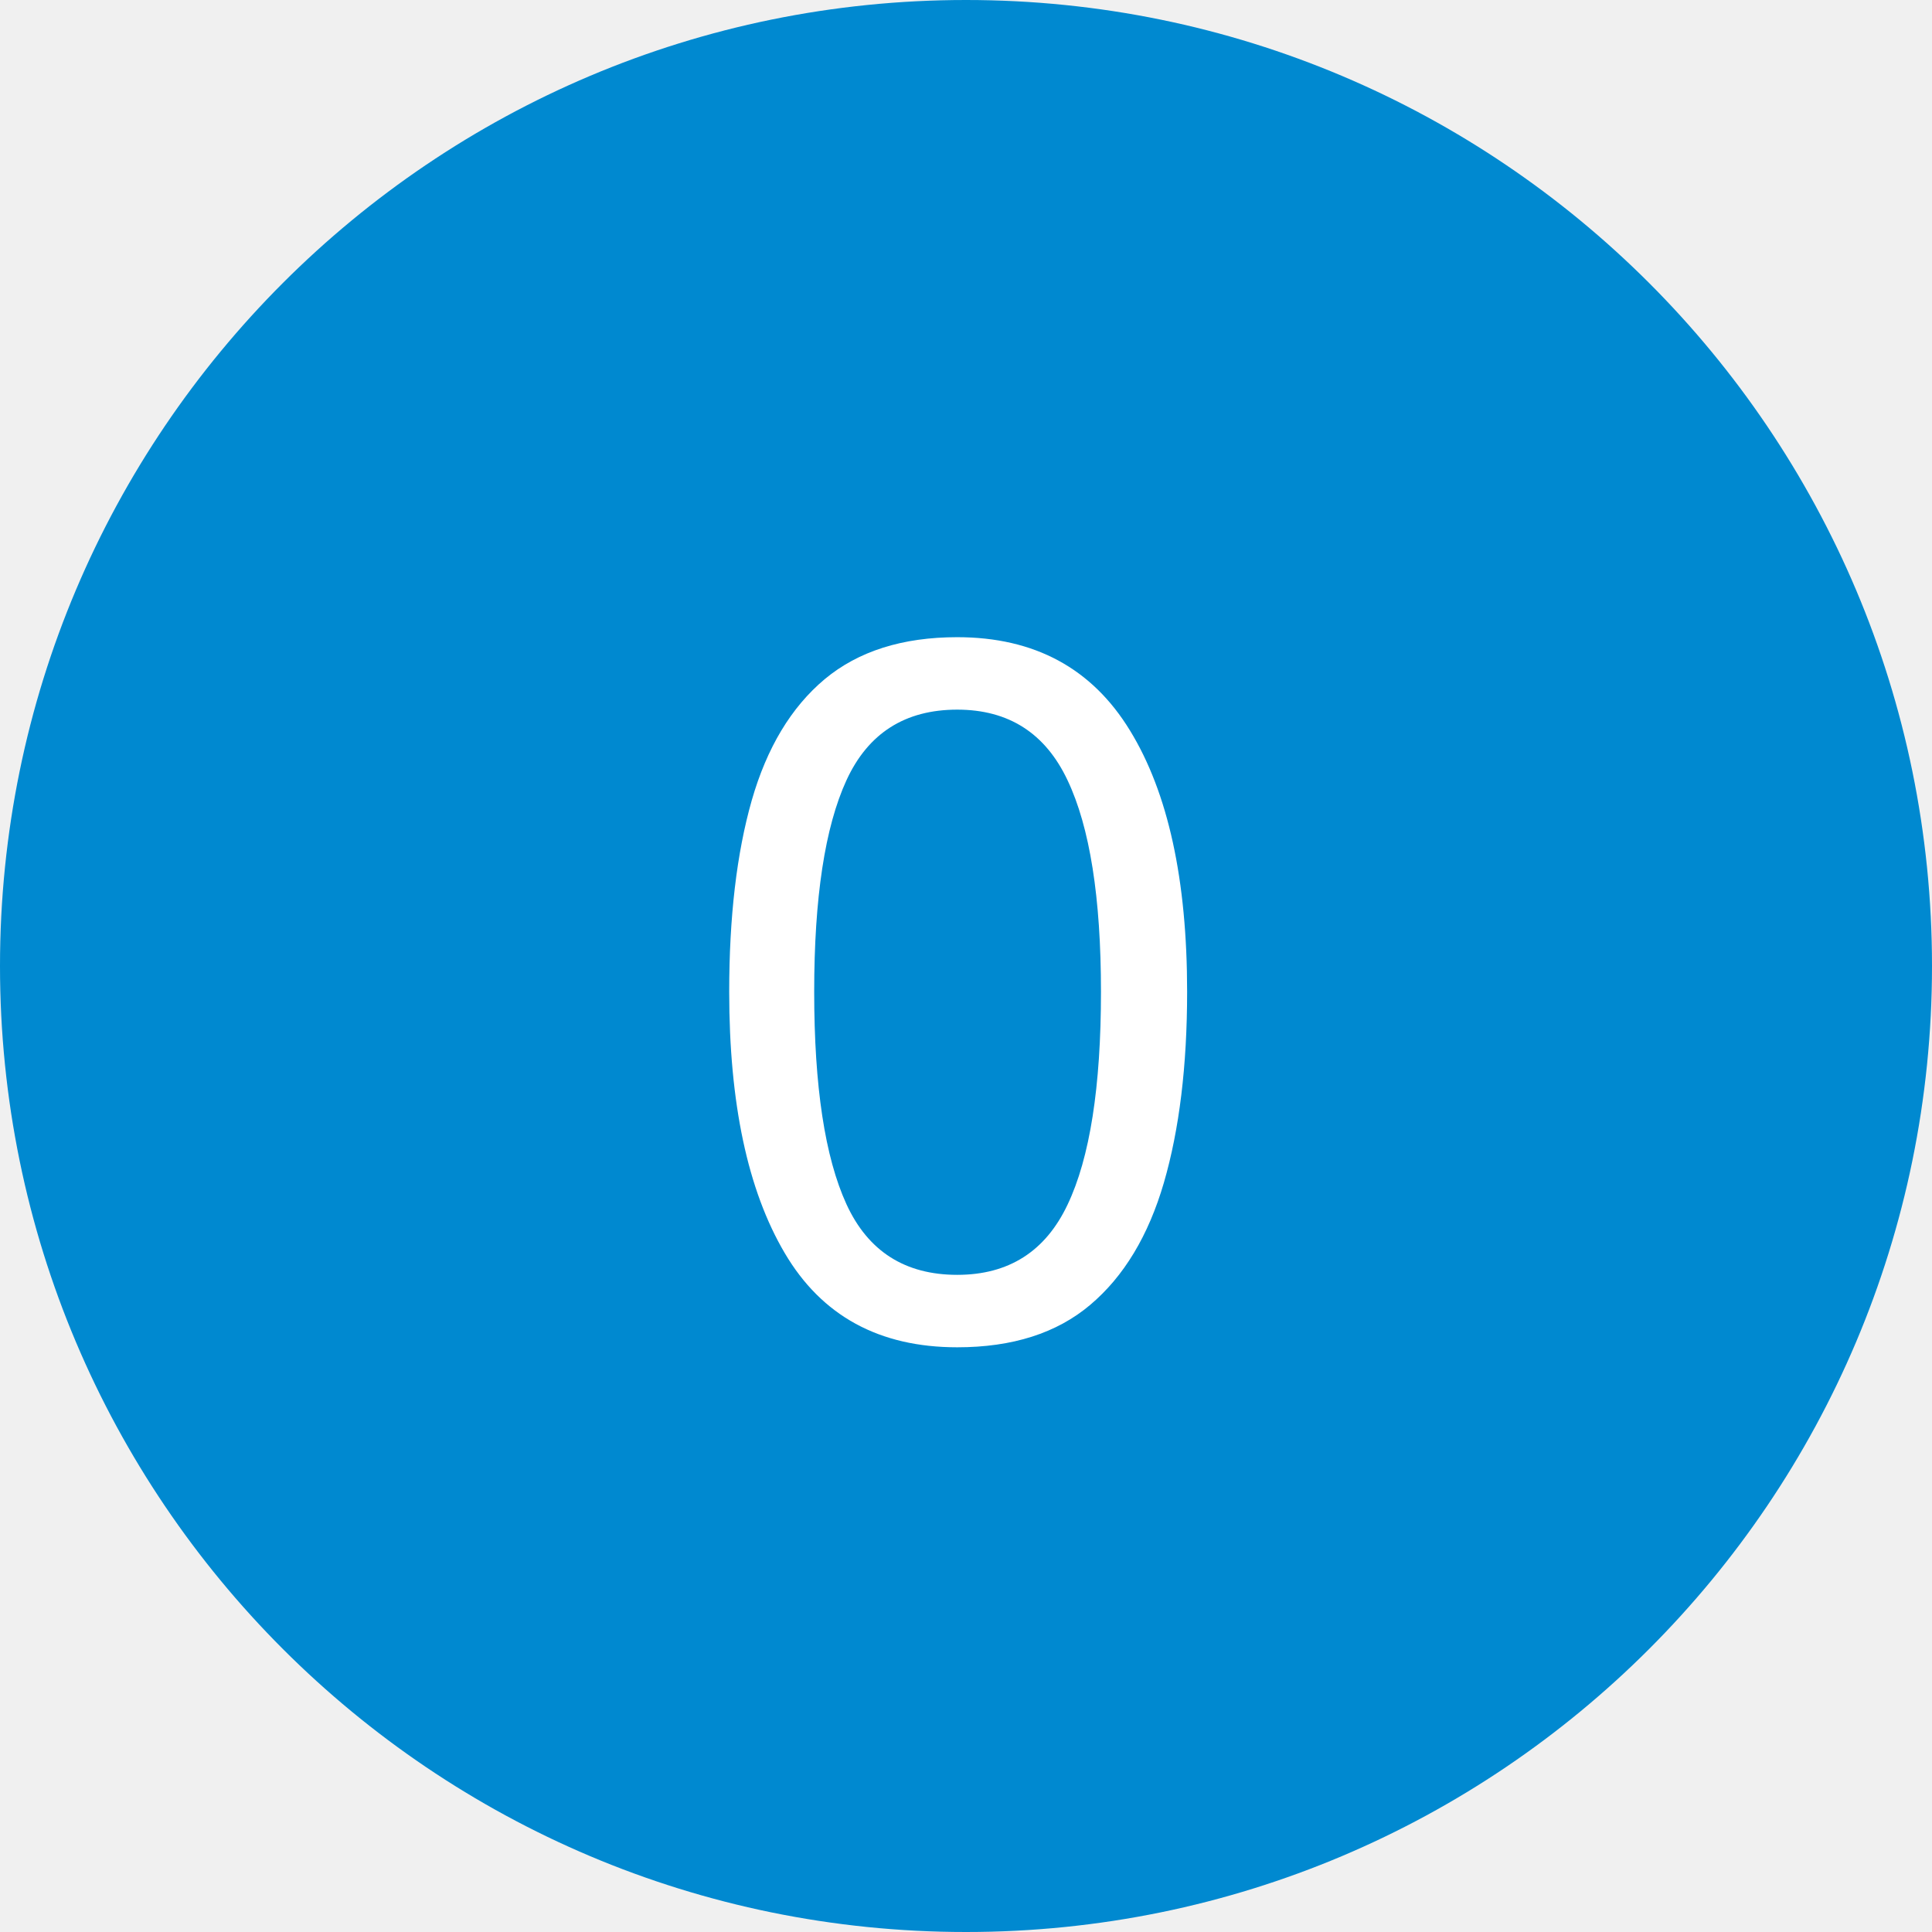
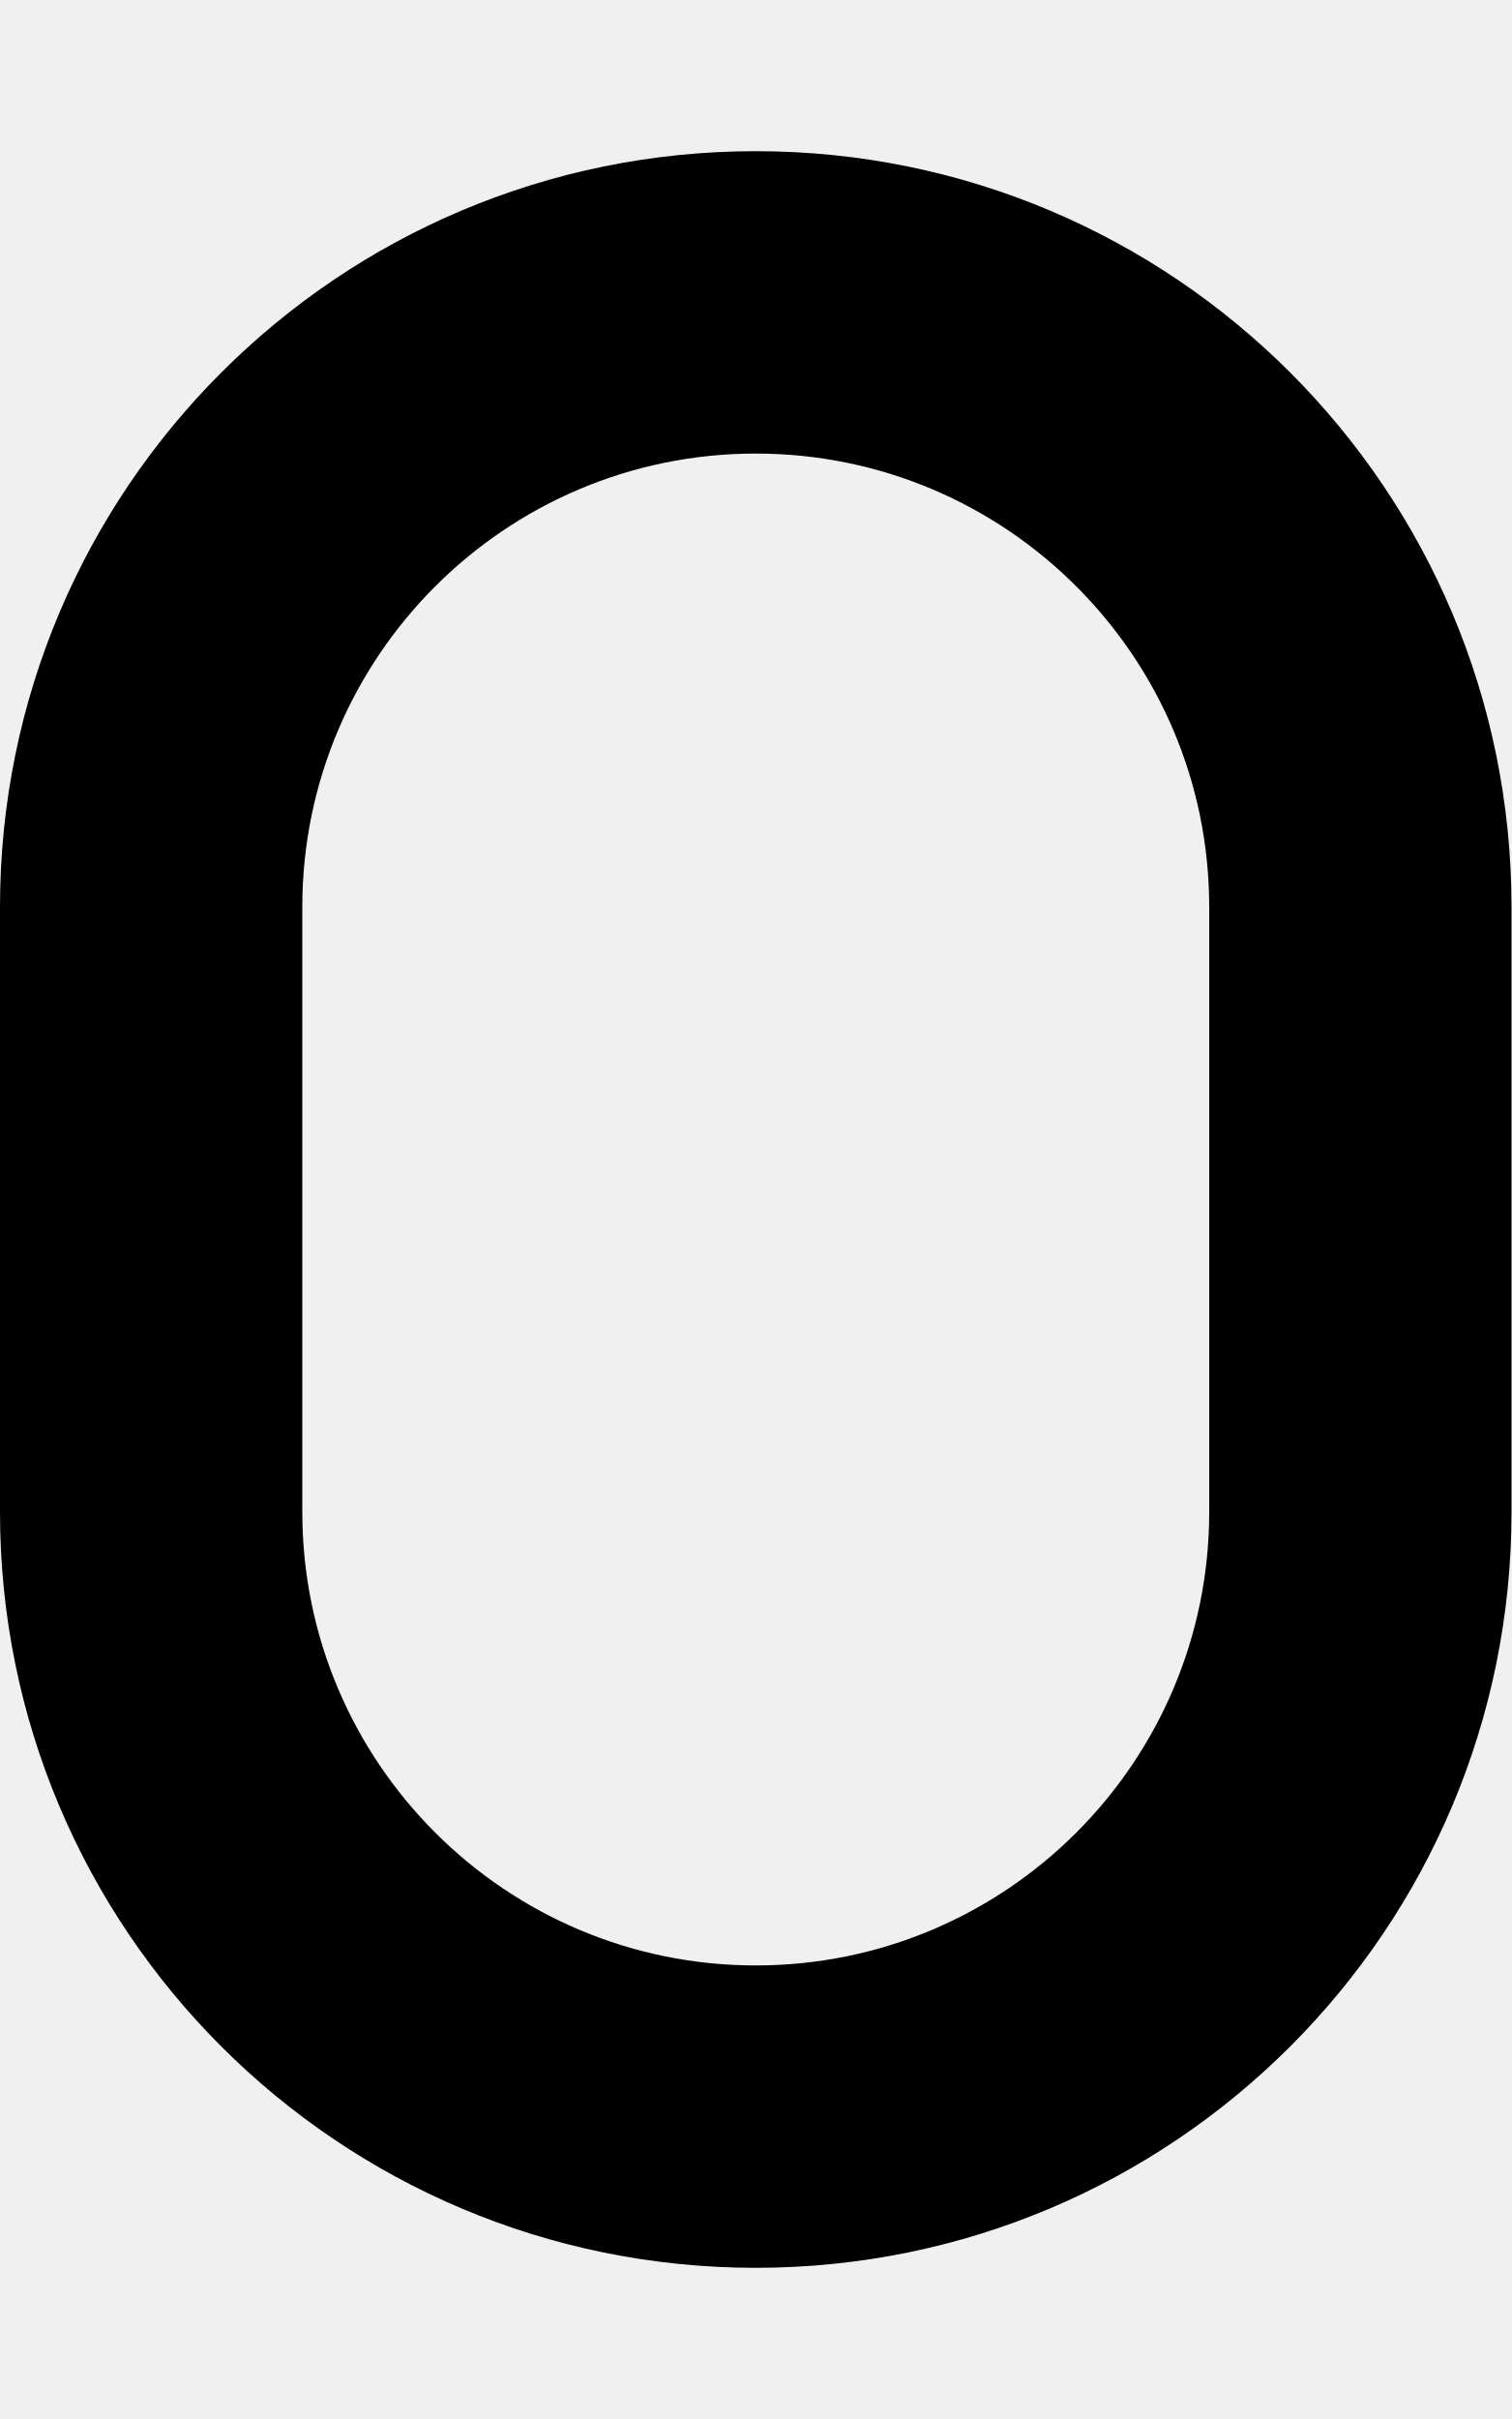
- <svg xmlns="http://www.w3.org/2000/svg" width="130" height="130" viewBox="0 0 130 130">
-   <g id="no0" transform="translate(-0.324 0.243)">
-     <circle id="椭圆_2" data-name="椭圆 2" cx="65" cy="65" r="65" transform="translate(0.324 -0.243)" fill="#0089d0" />
-     <text id="_0" data-name="0" transform="translate(64.324 89.757)" fill="#fff" font-size="65" font-family="MicrosoftJhengHeiUILight, Microsoft JhengHei UI" letter-spacing="0.08em">
-       <tspan x="-18.123" y="0">0</tspan>
-     </text>
-   </g>
+ <svg xmlns="http://www.w3.org/2000/svg" viewBox="0 0 320 512">
+   <path d="M0 192C0 103.6 71.6 32 160 32s160 71.6 160 160V320c0 88.4-71.6 160-160 160S0 408.4 0 320V192zM160 96c-53 0-96 43-96 96V320c0 53 43 96 96 96s96-43 96-96V192c0-53-43-96-96-96z" />
</svg>
